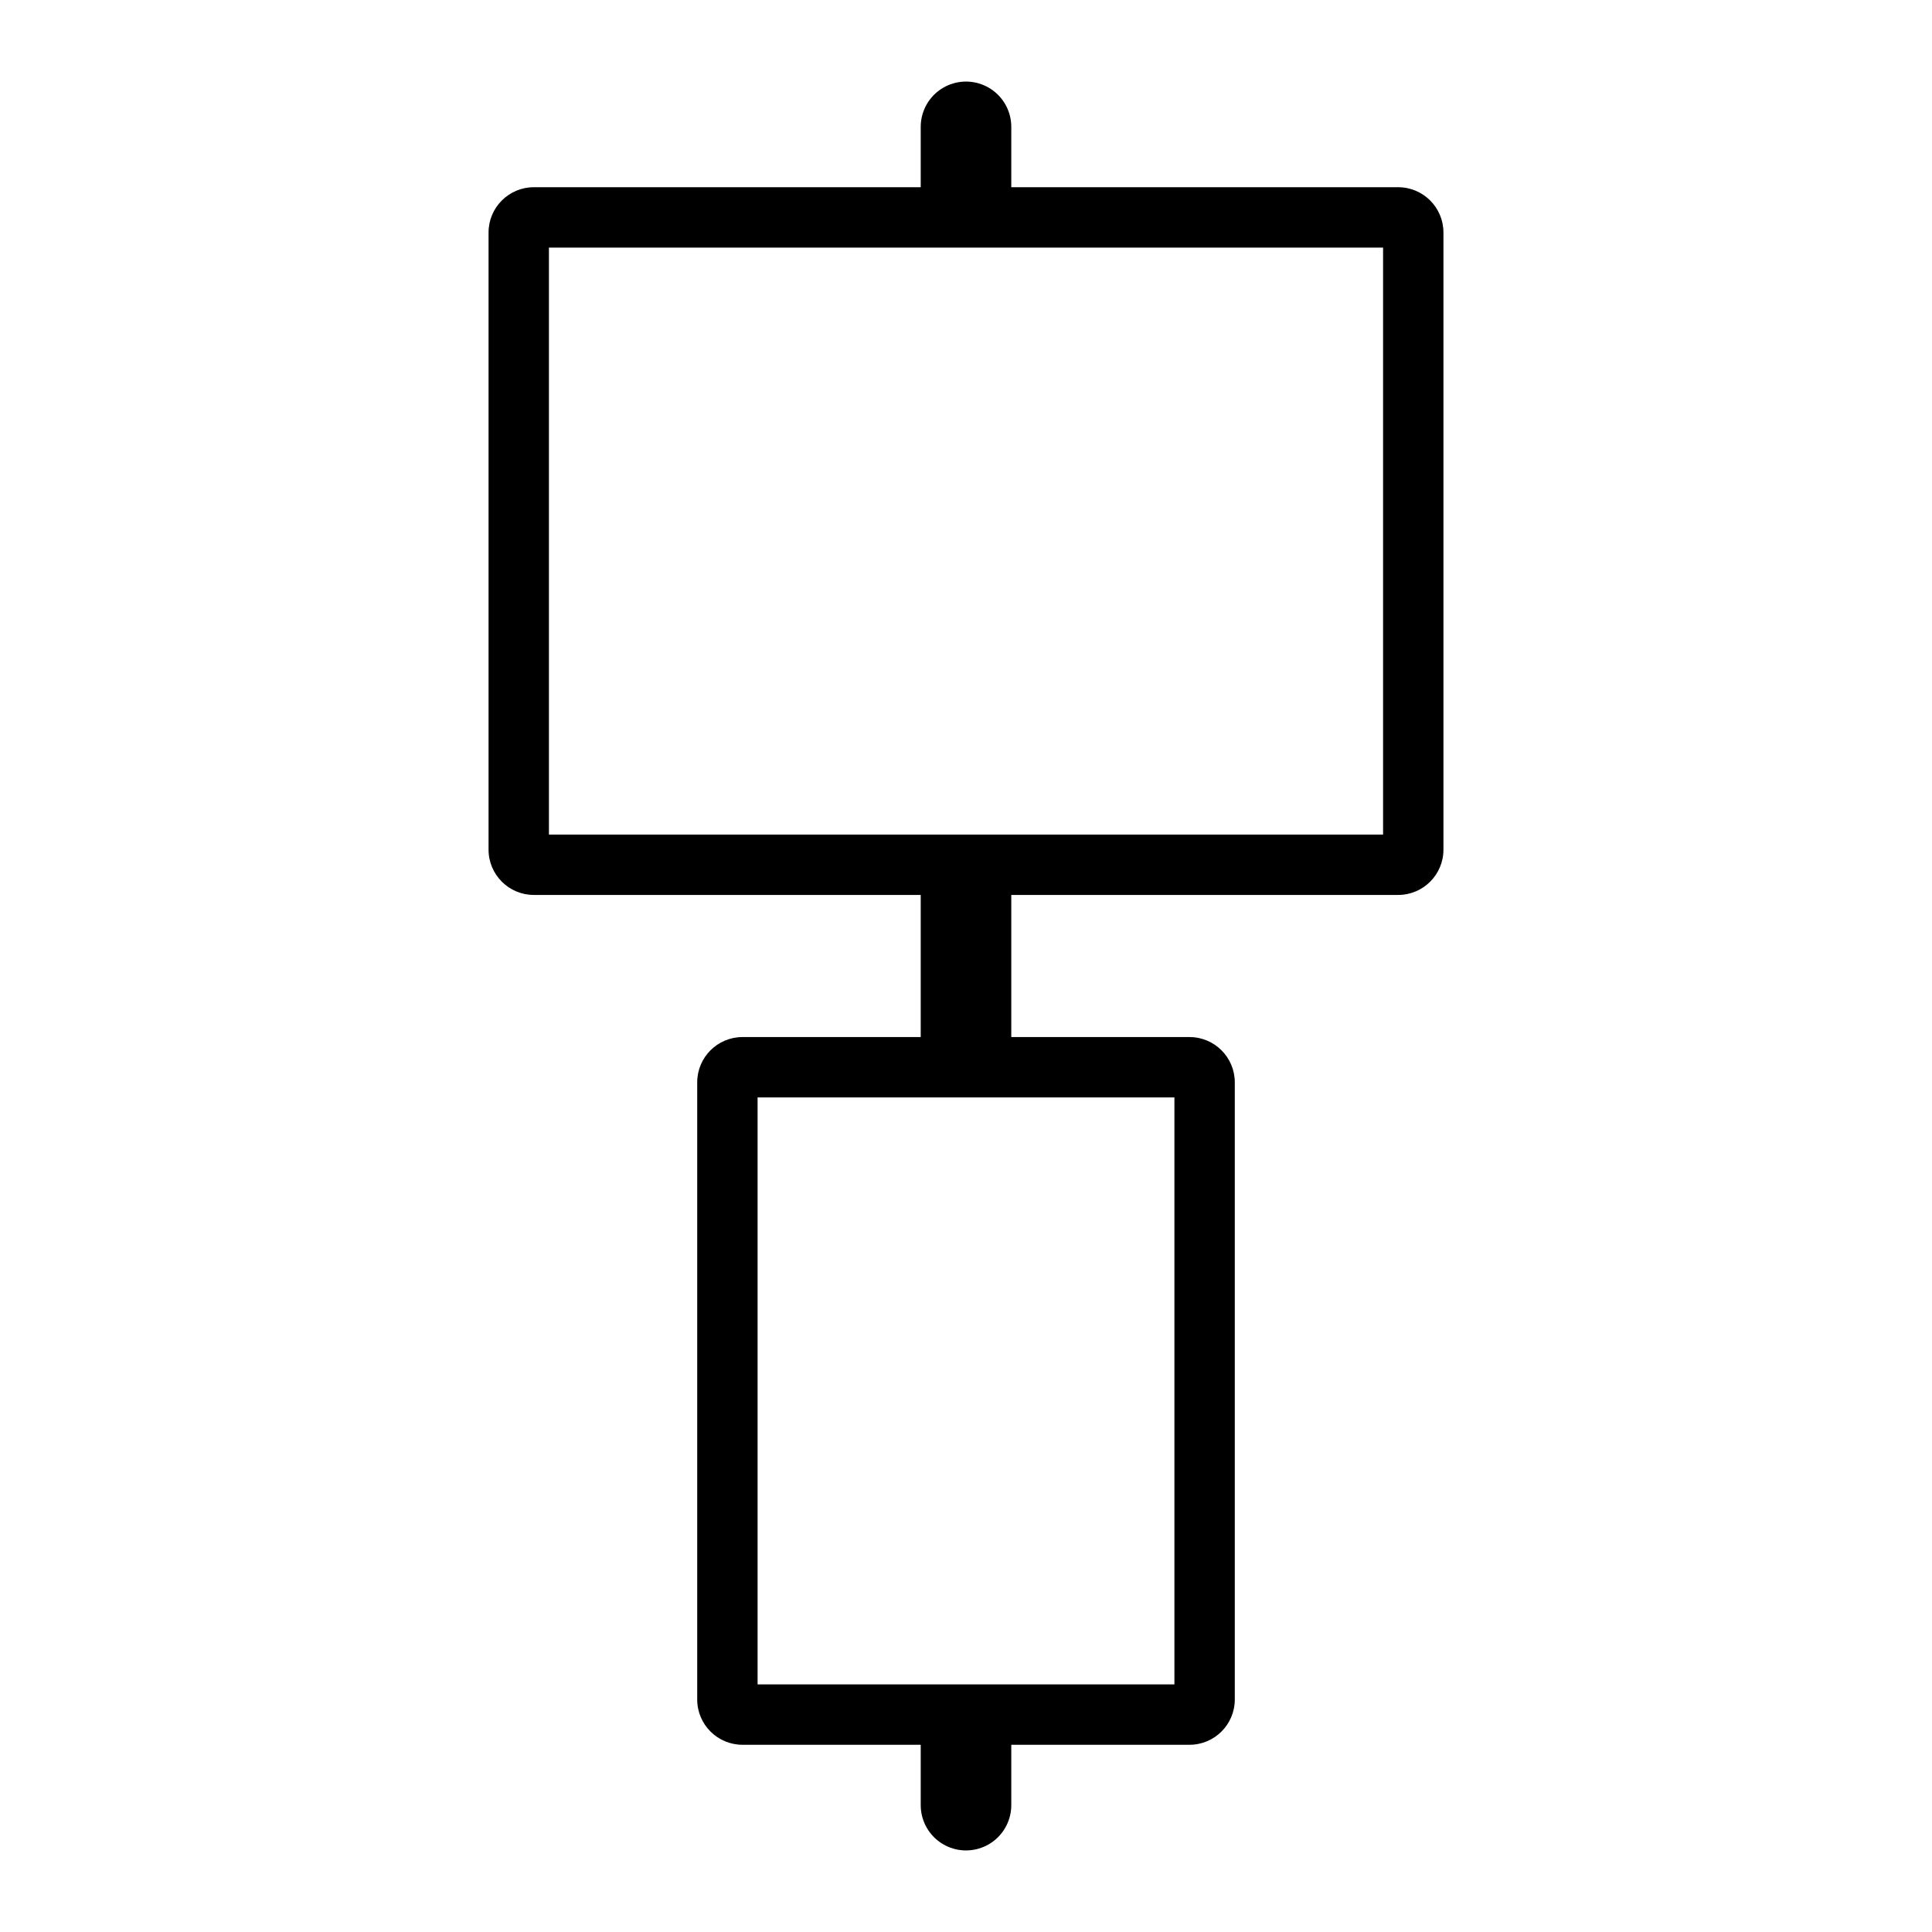
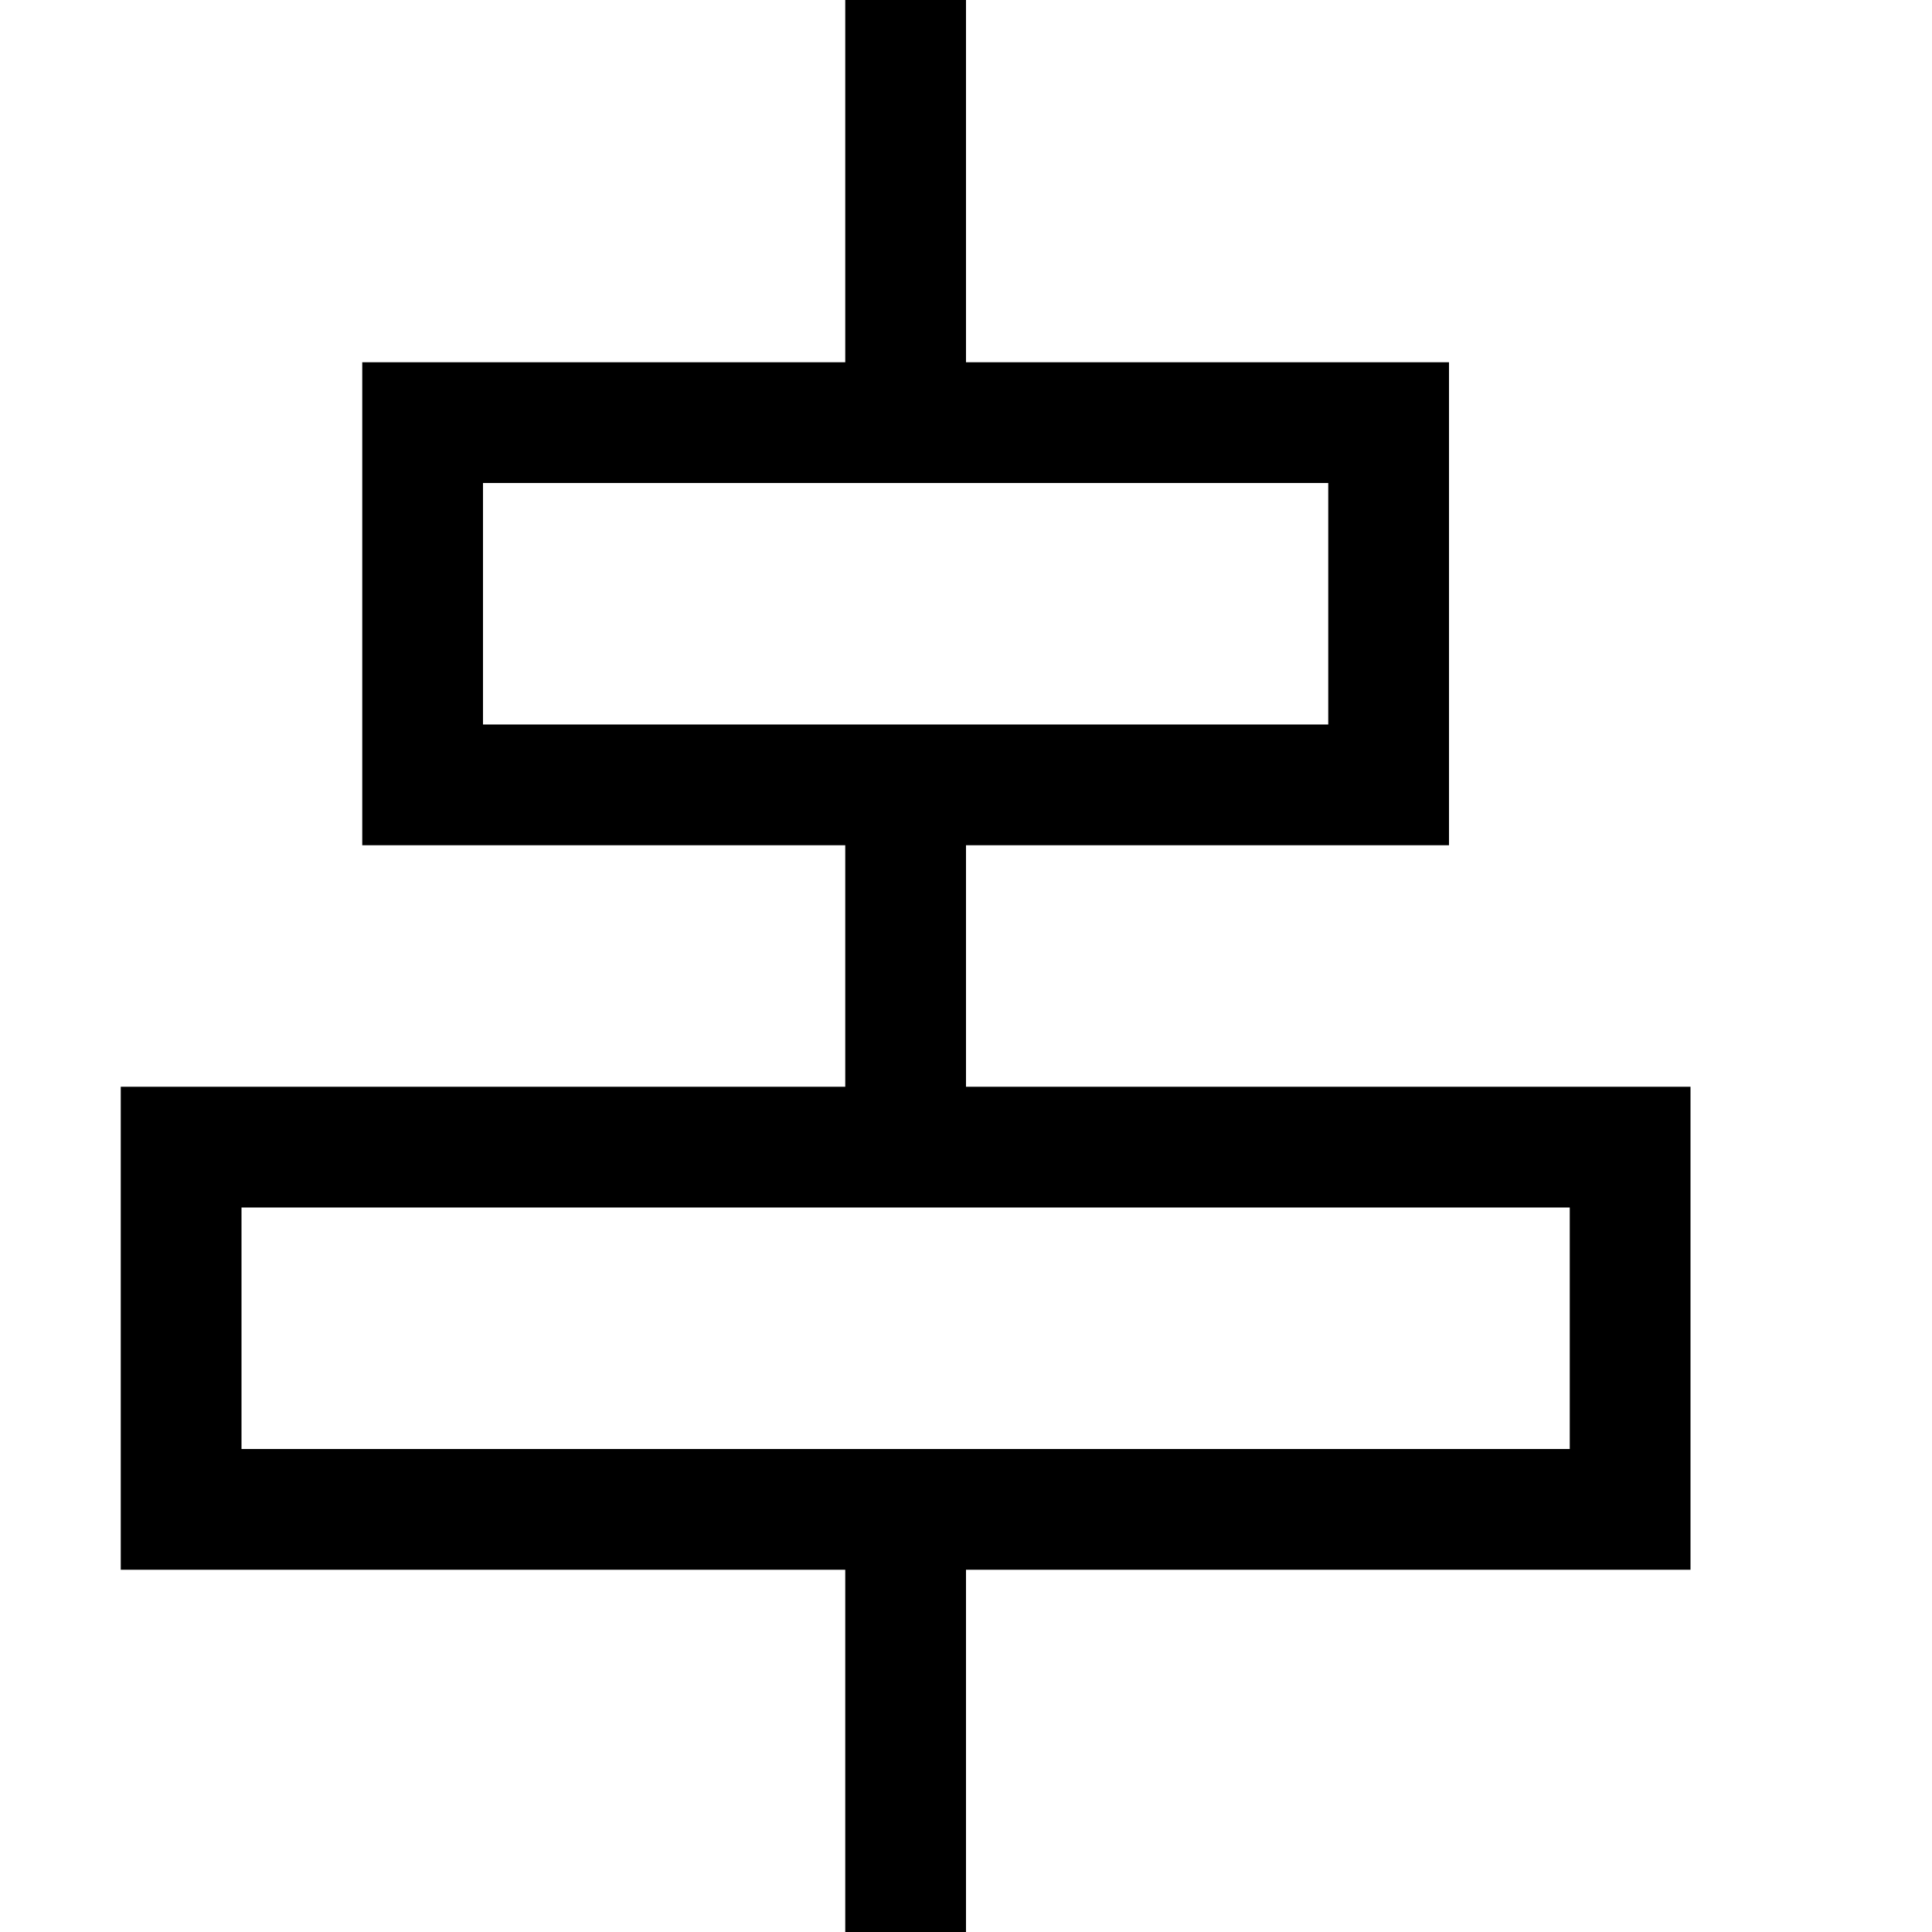
- <svg xmlns="http://www.w3.org/2000/svg" viewBox="0 0 32 32">
-   <line x1="16" y1="28.899" x2="16" y2="29.899" style="fill:none;stroke:#000;stroke-linecap:round;stroke-miterlimit:10;stroke-width:1.5px" />
-   <line x1="16" y1="14.823" x2="16" y2="17.177" style="fill:none;stroke:#000;stroke-linecap:round;stroke-miterlimit:10;stroke-width:1.5px" />
-   <line x1="16" y1="2.101" x2="16" y2="3.101" style="fill:none;stroke:#000;stroke-linecap:round;stroke-miterlimit:10;stroke-width:1.5px" />
-   <rect x="8.592" y="3.601" width="14.816" height="10.722" rx="0.25" style="opacity:0.0" />
-   <path d="M22.908,4.101v9.722H9.092V4.101H22.908m.25-1H8.842a.75.75,0,0,0-.75.75V14.073a.75.75,0,0,0,.75.75H23.158a.75.75,0,0,0,.75-.75V3.851a.75.75,0,0,0-.75-.75Z" />
-   <rect x="12.048" y="17.678" width="7.903" height="10.722" rx="0.25" style="opacity:0.0" />
-   <path d="M19.452,18.177v9.722h-6.904V18.177h6.904m.25-1h-7.404a.75.75,0,0,0-.75.75V28.149a.75.75,0,0,0,.75.75h7.404a.75.75,0,0,0,.75-.75V17.927a.75.75,0,0,0-.75-.75Z" />
+ <svg xmlns="http://www.w3.org/2000/svg" viewBox="0 0 2048 2048">
+   <path d="M1792 1664h-768v384H896v-384H128v-512h768V896H384V384h512V0h128v384h512v512h-512v256h768v512zM512 768h896V512H512v256zm1152 512H256v256h1408v-256z" />
</svg>
